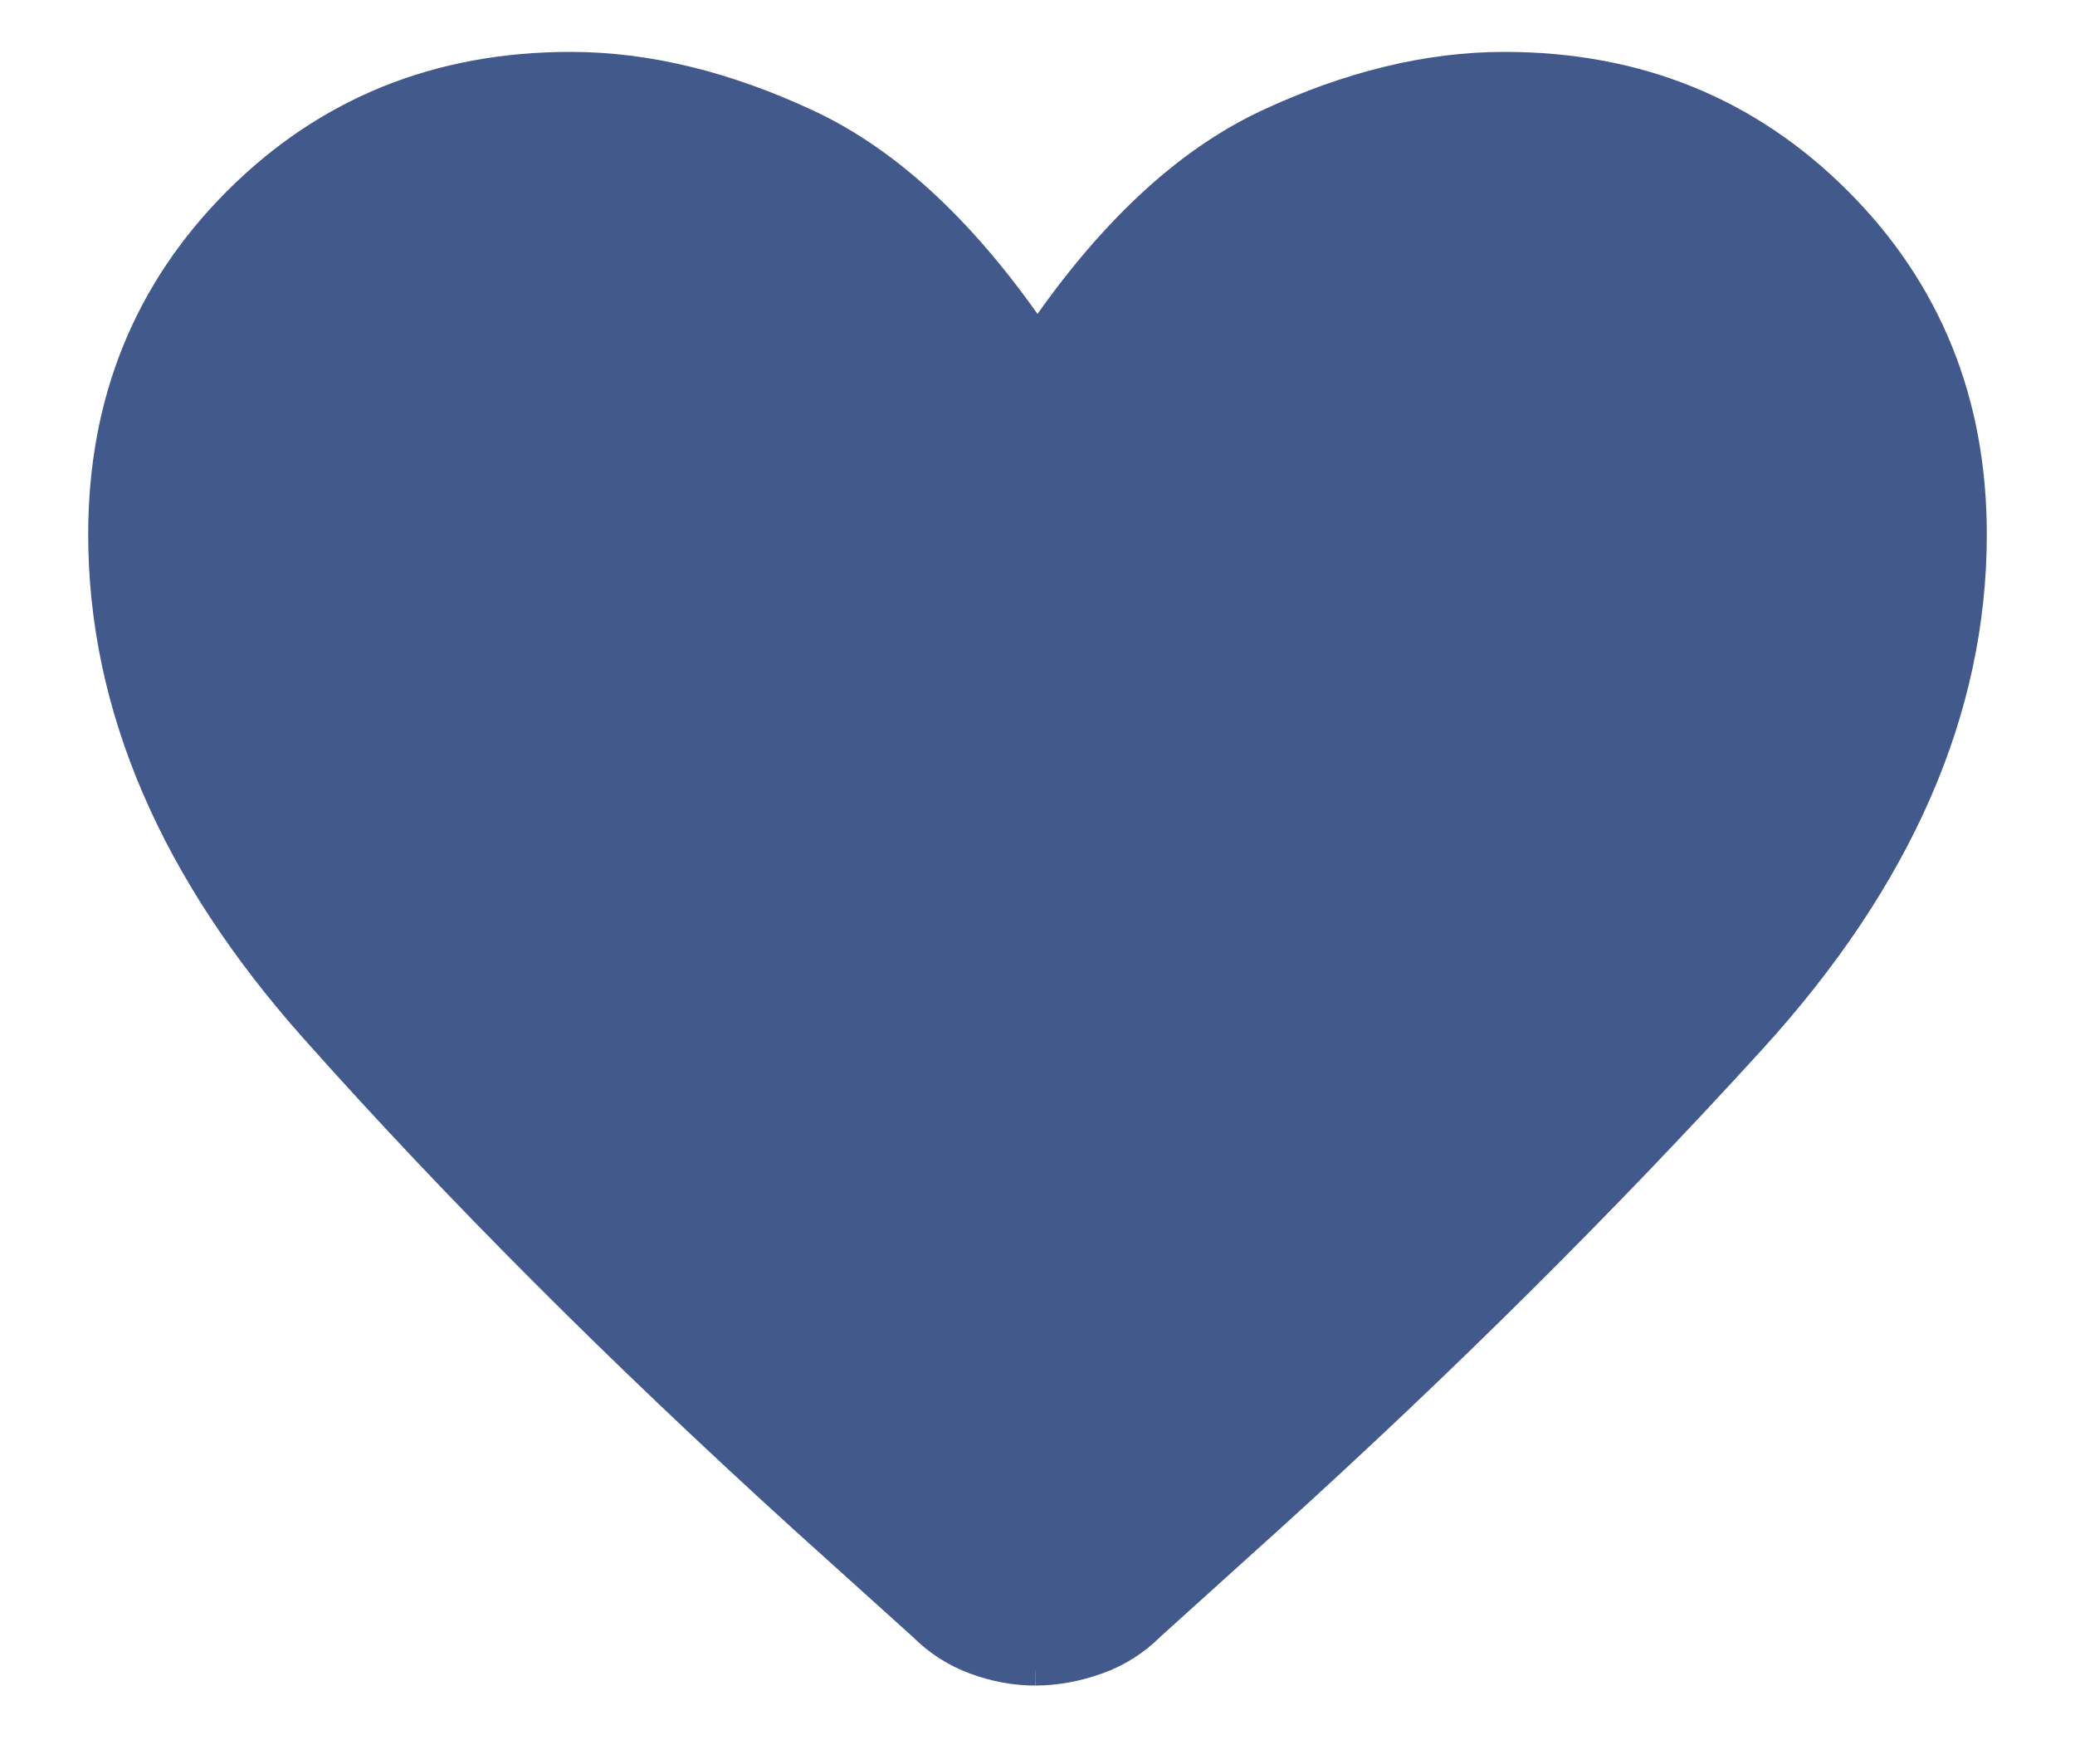
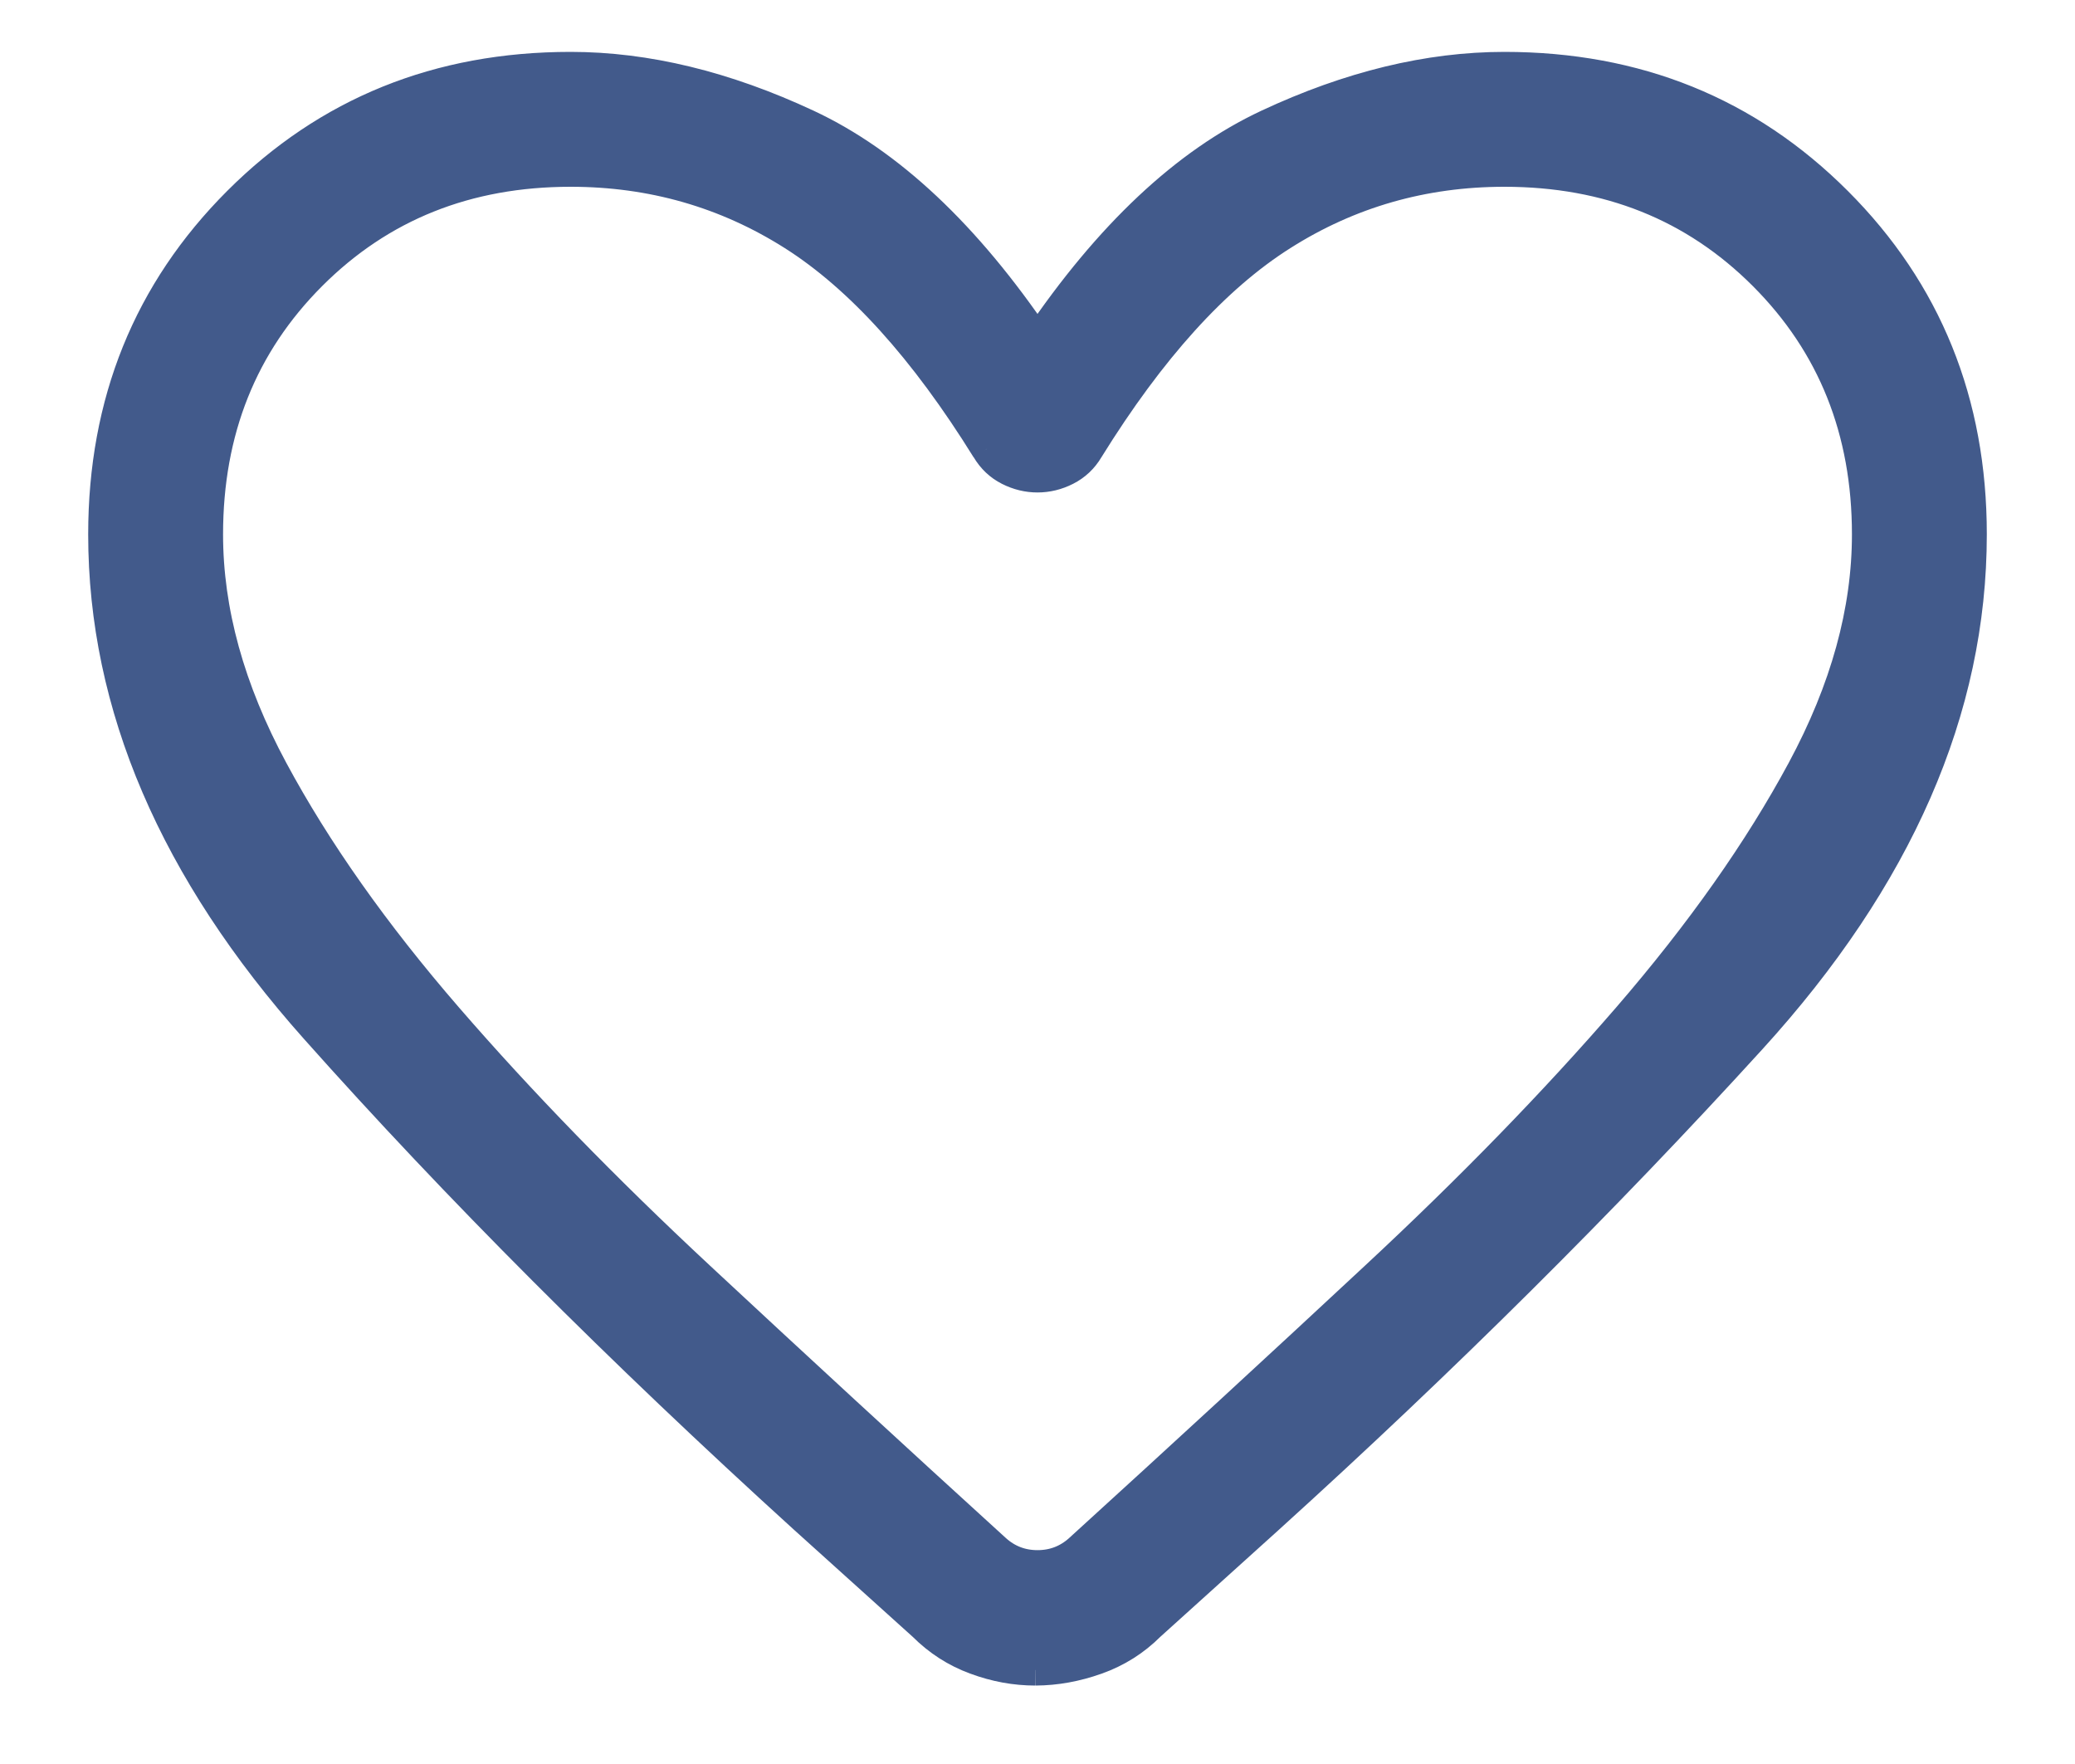
<svg xmlns="http://www.w3.org/2000/svg" width="20" height="17" viewBox="0 0 20 17" fill="none">
-   <path d="M9.98 16.094C9.786 16.094 9.594 16.059 9.403 15.988C9.212 15.918 9.045 15.81 8.9 15.665L7.752 14.63C5.972 13.013 4.402 11.441 3.042 9.913C1.681 8.386 1 6.798 1 5.15C1 3.878 1.432 2.81 2.296 1.946C3.16 1.082 4.228 0.65 5.5 0.65C6.229 0.65 6.989 0.834 7.779 1.203C8.569 1.572 9.309 2.267 10 3.289C10.691 2.267 11.432 1.572 12.221 1.203C13.01 0.834 13.77 0.65 14.5 0.65C15.772 0.65 16.84 1.082 17.704 1.946C18.568 2.81 19 3.878 19 5.15C19 6.836 18.292 8.457 16.875 10.012C15.458 11.567 13.908 13.108 12.223 14.634L11.081 15.665C10.936 15.81 10.765 15.918 10.568 15.988C10.371 16.058 10.176 16.093 9.981 16.094" fill="#425A8B" />
-   <path d="M9.98 16.094C9.786 16.094 9.594 16.059 9.403 15.988C9.212 15.918 9.045 15.81 8.9 15.665L7.752 14.63C5.972 13.013 4.402 11.441 3.042 9.913C1.681 8.386 1 6.798 1 5.15C1 3.878 1.432 2.81 2.296 1.946C3.16 1.082 4.228 0.65 5.5 0.65C6.229 0.65 6.989 0.834 7.779 1.203C8.569 1.572 9.309 2.267 10 3.289C10.691 2.267 11.432 1.572 12.221 1.203C13.01 0.834 13.77 0.65 14.5 0.65C15.772 0.65 16.84 1.082 17.704 1.946C18.568 2.81 19 3.878 19 5.15C19 6.836 18.292 8.457 16.875 10.012C15.458 11.567 13.908 13.108 12.223 14.634L11.081 15.665C10.936 15.81 10.765 15.918 10.568 15.988C10.371 16.058 10.176 16.093 9.981 16.094M9.511 4.327C8.912 3.362 8.29 2.674 7.644 2.264C6.998 1.855 6.283 1.65 5.5 1.65C4.5 1.65 3.667 1.983 3 2.65C2.333 3.317 2 4.15 2 5.15C2 5.889 2.209 6.646 2.627 7.422C3.045 8.199 3.606 8.994 4.311 9.808C5.015 10.621 5.825 11.454 6.74 12.306C7.654 13.157 8.606 14.034 9.596 14.935C9.711 15.038 9.846 15.089 10 15.089C10.154 15.089 10.289 15.038 10.404 14.935M15.69 9.808C16.394 8.993 16.955 8.198 17.373 7.422C17.791 6.646 18 5.889 18 5.15C18 4.15 17.667 3.317 17 2.65C16.333 1.983 15.5 1.65 14.5 1.65C13.717 1.65 13.002 1.855 12.356 2.265C11.709 2.674 11.087 3.362 10.489 4.327C10.436 4.417 10.364 4.484 10.275 4.529C10.186 4.574 10.094 4.596 10 4.596C9.906 4.596 9.814 4.574 9.725 4.529C9.636 4.484 9.565 4.417 9.512 4.327" stroke="#425A8B" stroke-width="0.3" />
+   <path d="M9.98 16.094C9.786 16.094 9.594 16.059 9.403 15.988C9.212 15.918 9.045 15.81 8.9 15.665L7.752 14.63C5.972 13.013 4.402 11.441 3.042 9.913C1.681 8.386 1 6.798 1 5.15C1 3.878 1.432 2.81 2.296 1.946C3.16 1.082 4.228 0.65 5.5 0.65C6.229 0.65 6.989 0.834 7.779 1.203C8.569 1.572 9.309 2.267 10 3.289C10.691 2.267 11.432 1.572 12.221 1.203C13.01 0.834 13.77 0.65 14.5 0.65C15.772 0.65 16.84 1.082 17.704 1.946C18.568 2.81 19 3.878 19 5.15C19 6.836 18.292 8.457 16.875 10.012C15.458 11.567 13.908 13.108 12.223 14.634L11.081 15.665C10.936 15.81 10.765 15.918 10.568 15.988C10.371 16.058 10.176 16.093 9.981 16.094M9.511 4.327C8.912 3.362 8.29 2.674 7.644 2.264C6.998 1.855 6.283 1.65 5.5 1.65C4.5 1.65 3.667 1.983 3 2.65C2.333 3.317 2 4.15 2 5.15C2 5.889 2.209 6.646 2.627 7.422C3.045 8.199 3.606 8.994 4.311 9.808C5.015 10.621 5.825 11.454 6.74 12.306C7.654 13.157 8.606 14.034 9.596 14.935C9.711 15.038 9.846 15.089 10 15.089C10.154 15.089 10.289 15.038 10.404 14.935C11.394 14.034 12.346 13.157 13.261 12.305C14.176 11.454 14.985 10.622 15.69 9.808C16.394 8.993 16.955 8.198 17.373 7.422C17.791 6.646 18 5.889 18 5.15C18 4.15 17.667 3.317 17 2.65C16.333 1.983 15.5 1.65 14.5 1.65C13.717 1.65 13.002 1.855 12.356 2.265C11.709 2.674 11.087 3.362 10.489 4.327C10.436 4.417 10.364 4.484 10.275 4.529C10.186 4.574 10.094 4.596 10 4.596C9.906 4.596 9.814 4.574 9.725 4.529C9.636 4.484 9.565 4.417 9.512 4.327" fill="#425A8B" />
+   <path d="M9.98 16.094C9.786 16.094 9.594 16.059 9.403 15.988C9.212 15.918 9.045 15.81 8.9 15.665L7.752 14.63C5.972 13.013 4.402 11.441 3.042 9.913C1.681 8.386 1 6.798 1 5.15C1 3.878 1.432 2.81 2.296 1.946C3.16 1.082 4.228 0.65 5.5 0.65C6.229 0.65 6.989 0.834 7.779 1.203C8.569 1.572 9.309 2.267 10 3.289C10.691 2.267 11.432 1.572 12.221 1.203C13.01 0.834 13.77 0.65 14.5 0.65C15.772 0.65 16.84 1.082 17.704 1.946C18.568 2.81 19 3.878 19 5.15C19 6.836 18.292 8.457 16.875 10.012C15.458 11.567 13.908 13.108 12.223 14.634L11.081 15.665C10.936 15.81 10.765 15.918 10.568 15.988C10.371 16.058 10.176 16.093 9.981 16.094M9.511 4.327C8.912 3.362 8.29 2.674 7.644 2.264C6.998 1.855 6.283 1.65 5.5 1.65C4.5 1.65 3.667 1.983 3 2.65C2.333 3.317 2 4.15 2 5.15C2 5.889 2.209 6.646 2.627 7.422C3.045 8.199 3.606 8.994 4.311 9.808C5.015 10.621 5.825 11.454 6.74 12.306C7.654 13.157 8.606 14.034 9.596 14.935C9.711 15.038 9.846 15.089 10 15.089C10.154 15.089 10.289 15.038 10.404 14.935C11.394 14.034 12.346 13.157 13.261 12.305C14.176 11.454 14.985 10.622 15.69 9.808C16.394 8.993 16.955 8.198 17.373 7.422C17.791 6.646 18 5.889 18 5.15C18 4.15 17.667 3.317 17 2.65C16.333 1.983 15.5 1.65 14.5 1.65C13.717 1.65 13.002 1.855 12.356 2.265C11.709 2.674 11.087 3.362 10.489 4.327C10.436 4.417 10.364 4.484 10.275 4.529C10.186 4.574 10.094 4.596 10 4.596C9.906 4.596 9.814 4.574 9.725 4.529C9.636 4.484 9.565 4.417 9.512 4.327" stroke="#425A8B" stroke-width="0.3" />
</svg>
